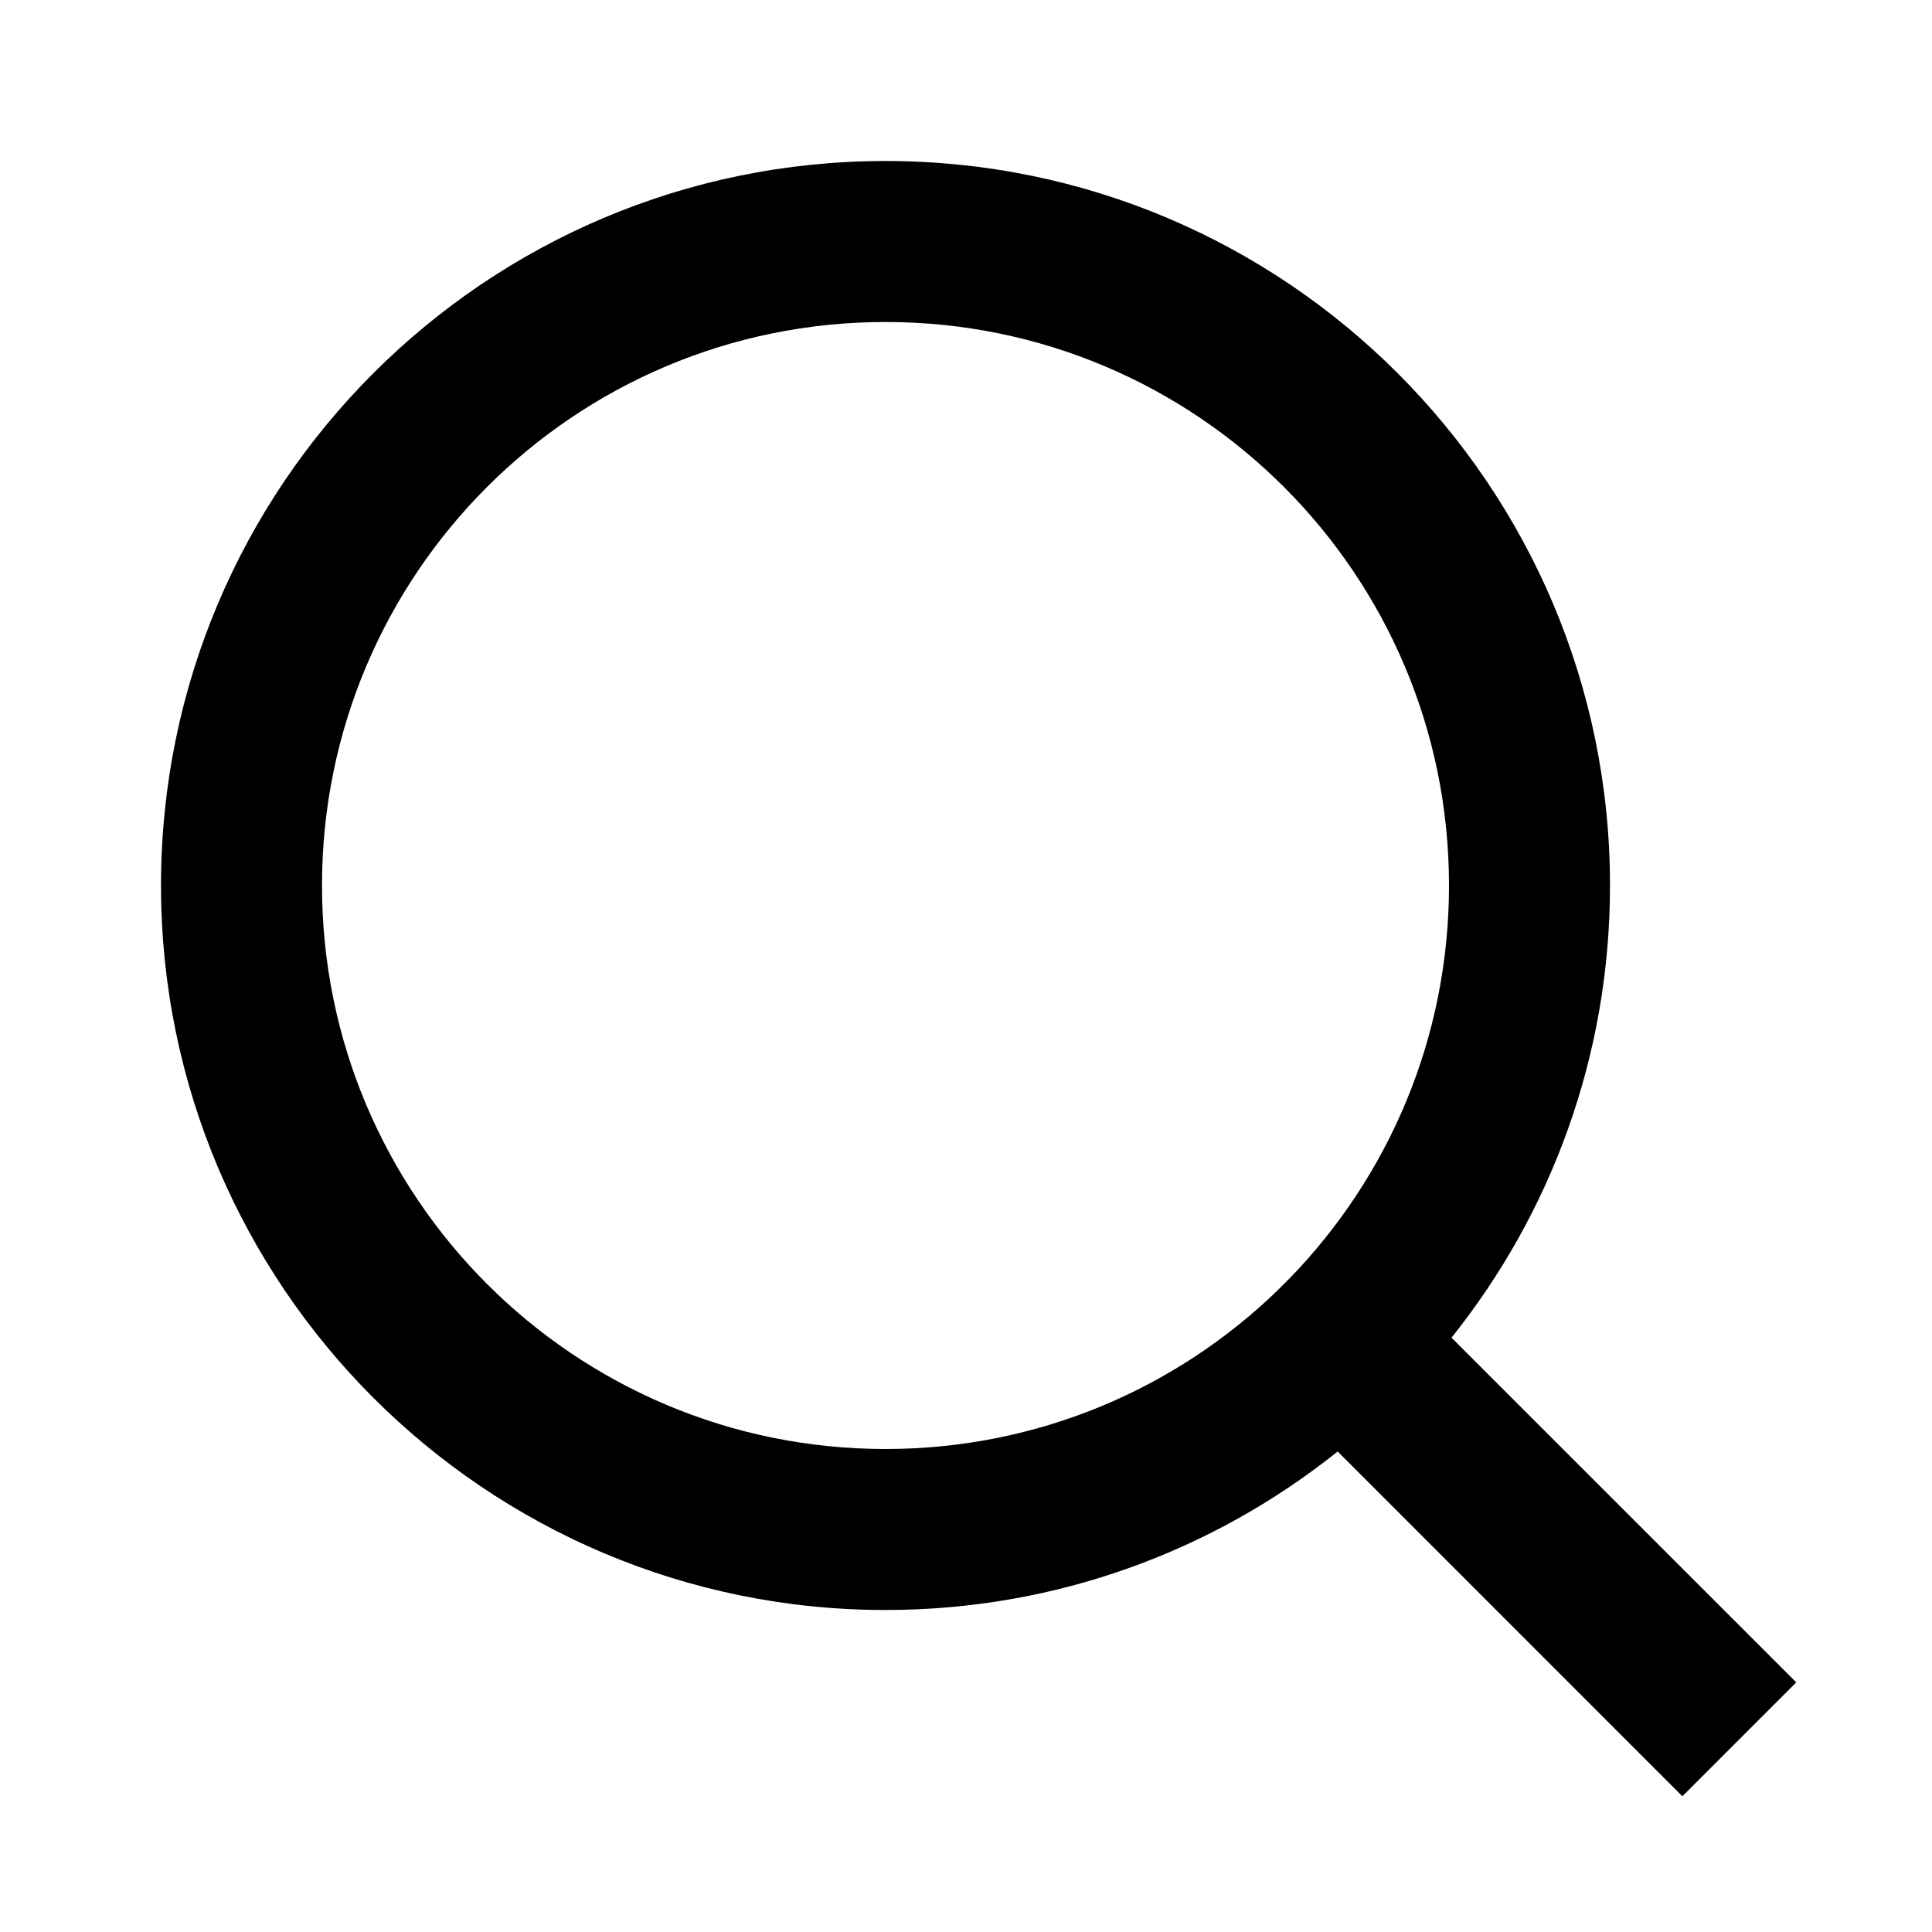
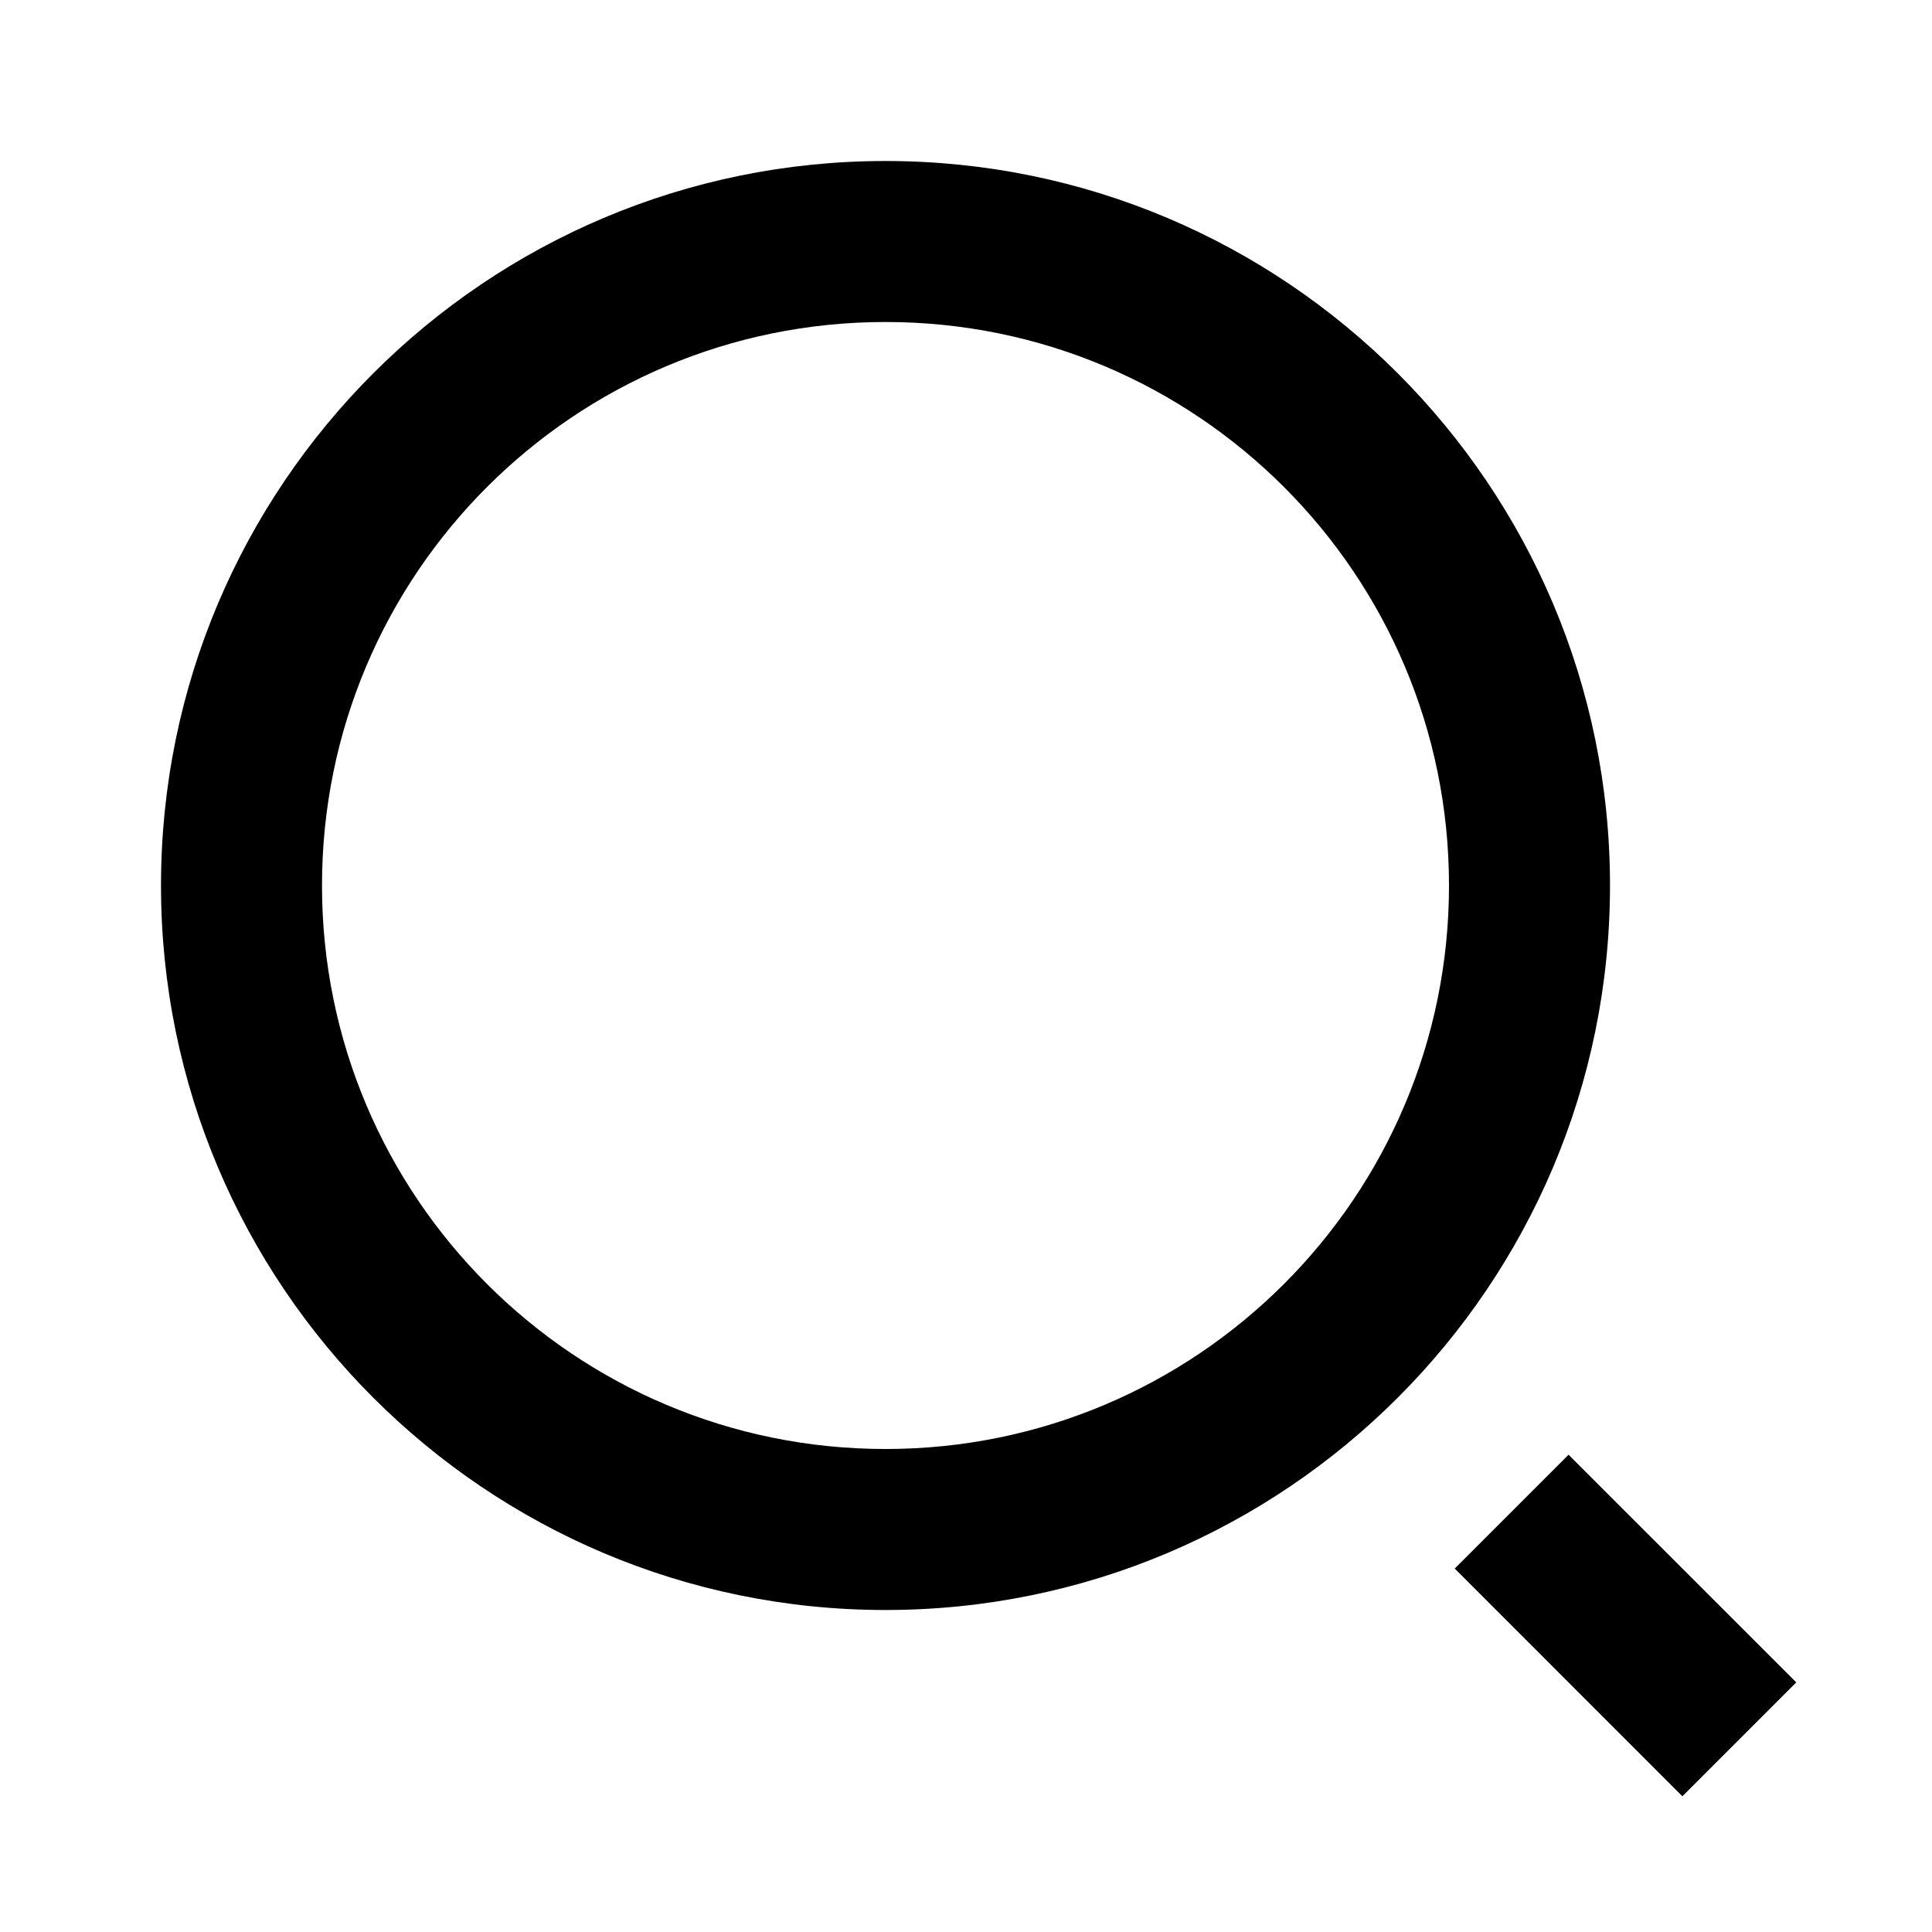
<svg xmlns="http://www.w3.org/2000/svg" viewBox="0 0 24 24" width="24" height="24" fill="currentColor">
-   <path d="M18.031 16.617L22.314 20.899L20.899 22.314L16.617 18.031C15.077 19.263 13.124 20 11 20C6.032 20 2 15.968 2 11C2 6.032 6.032 2 11 2C15.968 2 20 6.032 20 11C20 13.124 19.263 15.077 18.031 16.617ZM16.025 15.875C17.247 14.615 18 12.896 18 11C18 7.133 14.867 4 11 4C7.133 4 4 7.133 4 11C4 14.867 7.133 18 11 18C12.896 18 14.615 17.247 15.875 16.025L16.025 15.875Z" />
+   <path d="M11 2C15.968 2 20 6.032 20 11C20 15.968 15.968 20 11 20C6.032 20 2 15.968 2 11C2 6.032 6.032 2 11 2ZM11 18C14.867 18 18 14.867 18 11C18 7.133 14.867 4 11 4C7.133 4 4 7.133 4 11C4 14.867 7.133 18 11 18ZM19.485 18.071L22.314 20.899L20.899 22.314L18.071 19.485L19.485 18.071Z" />
</svg>
